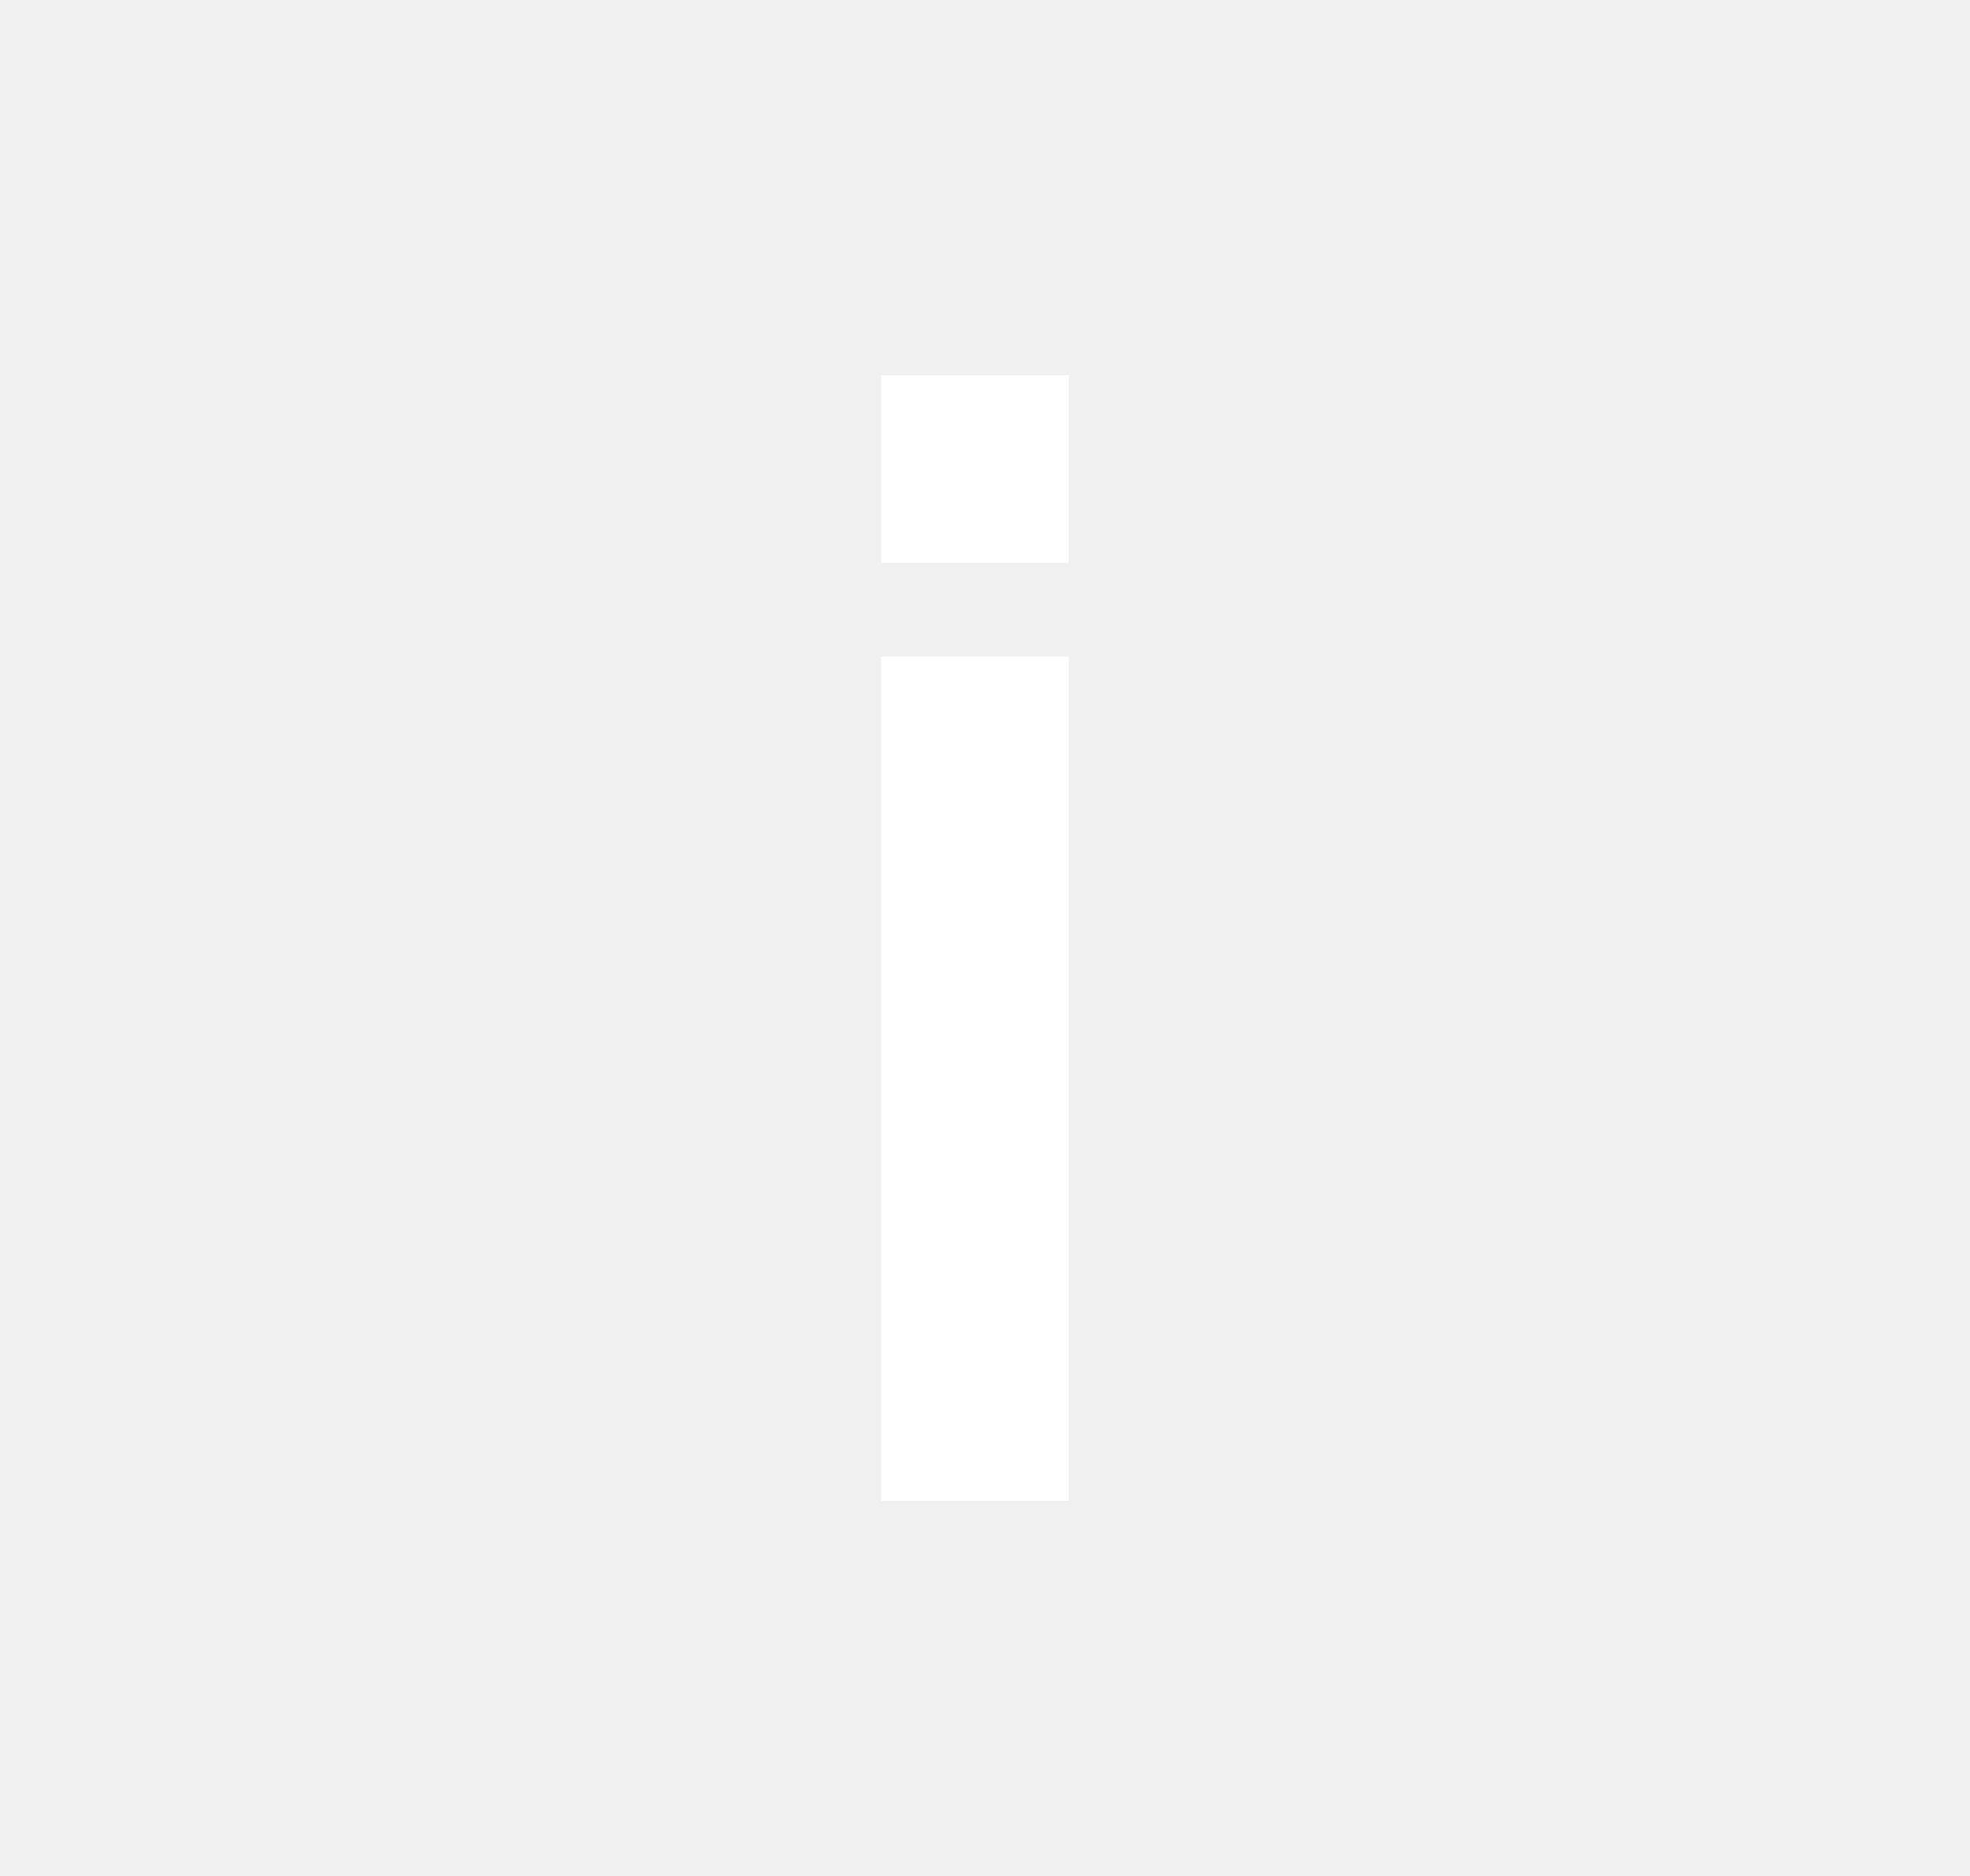
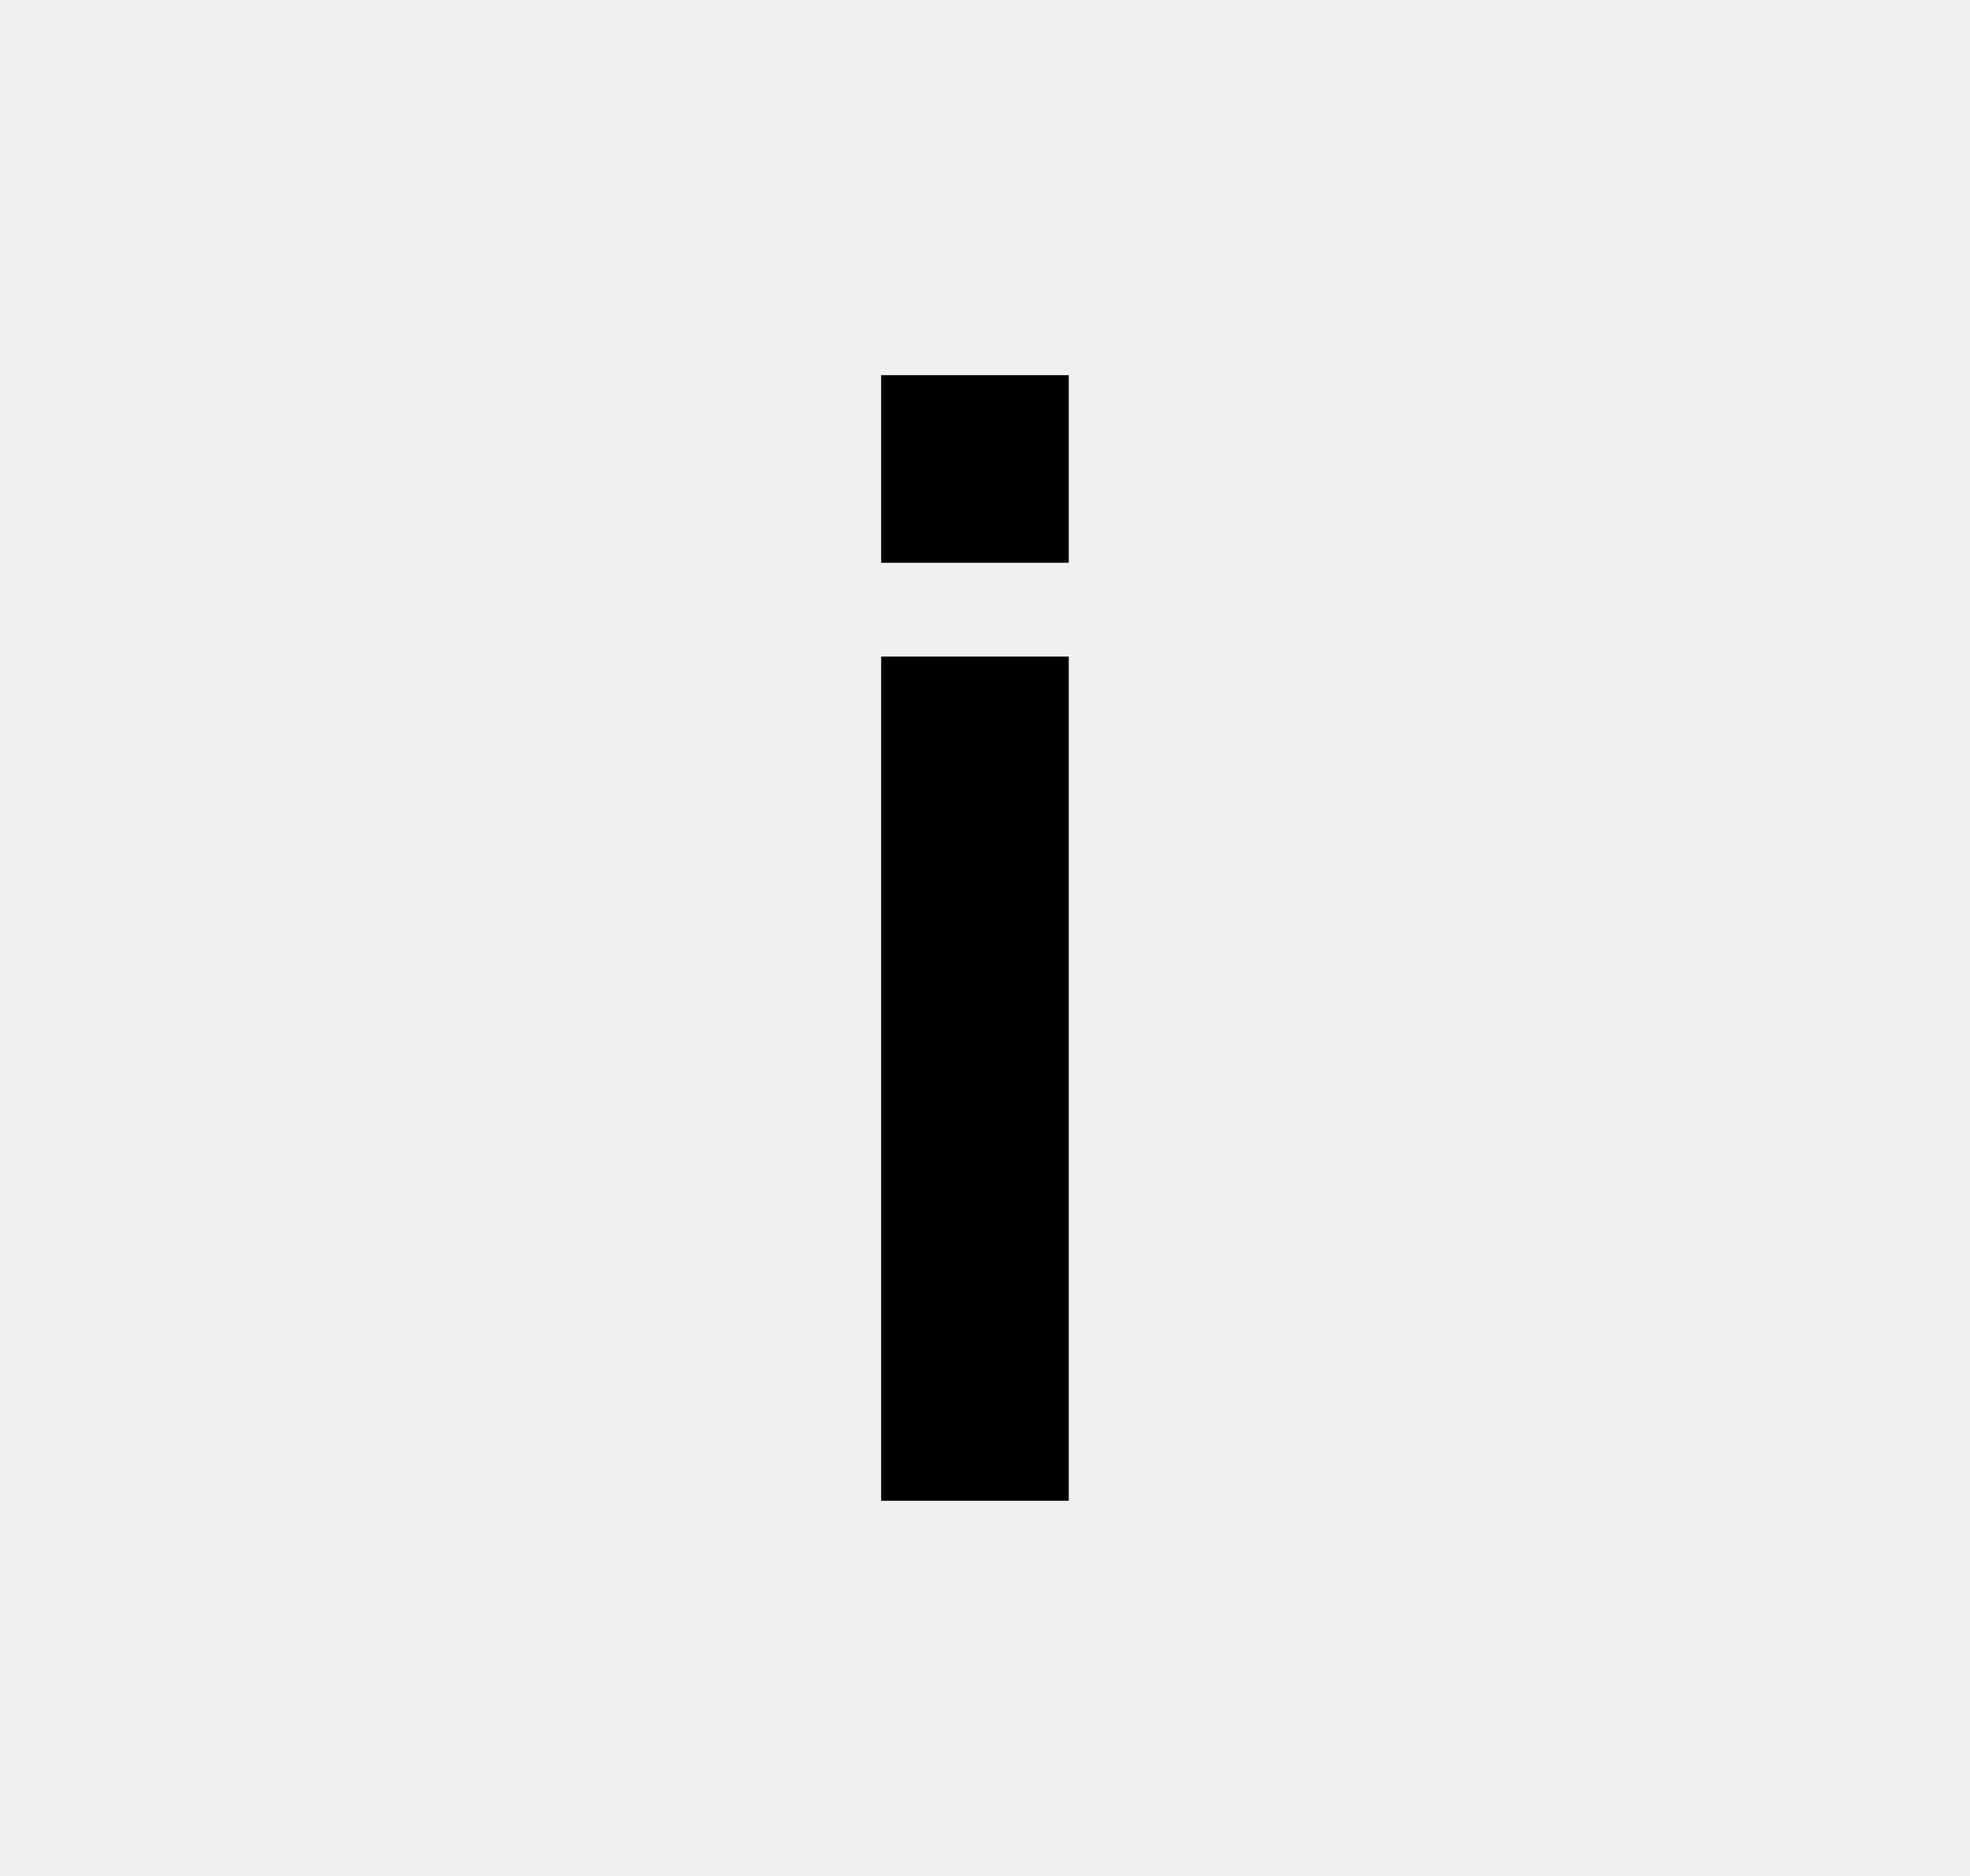
<svg xmlns="http://www.w3.org/2000/svg" width="21" height="20" viewBox="0 0 21 20" fill="none">
-   <path fill-rule="evenodd" clip-rule="evenodd" d="M9.393 4H11.393V6H9.393V4ZM11.393 16H9.393V7H11.393V16Z" fill="#ffffff" />
+   <path fill-rule="evenodd" clip-rule="evenodd" d="M9.393 4H11.393V6H9.393V4ZM11.393 16H9.393V7H11.393V16Z" fill="black" />
</svg>
